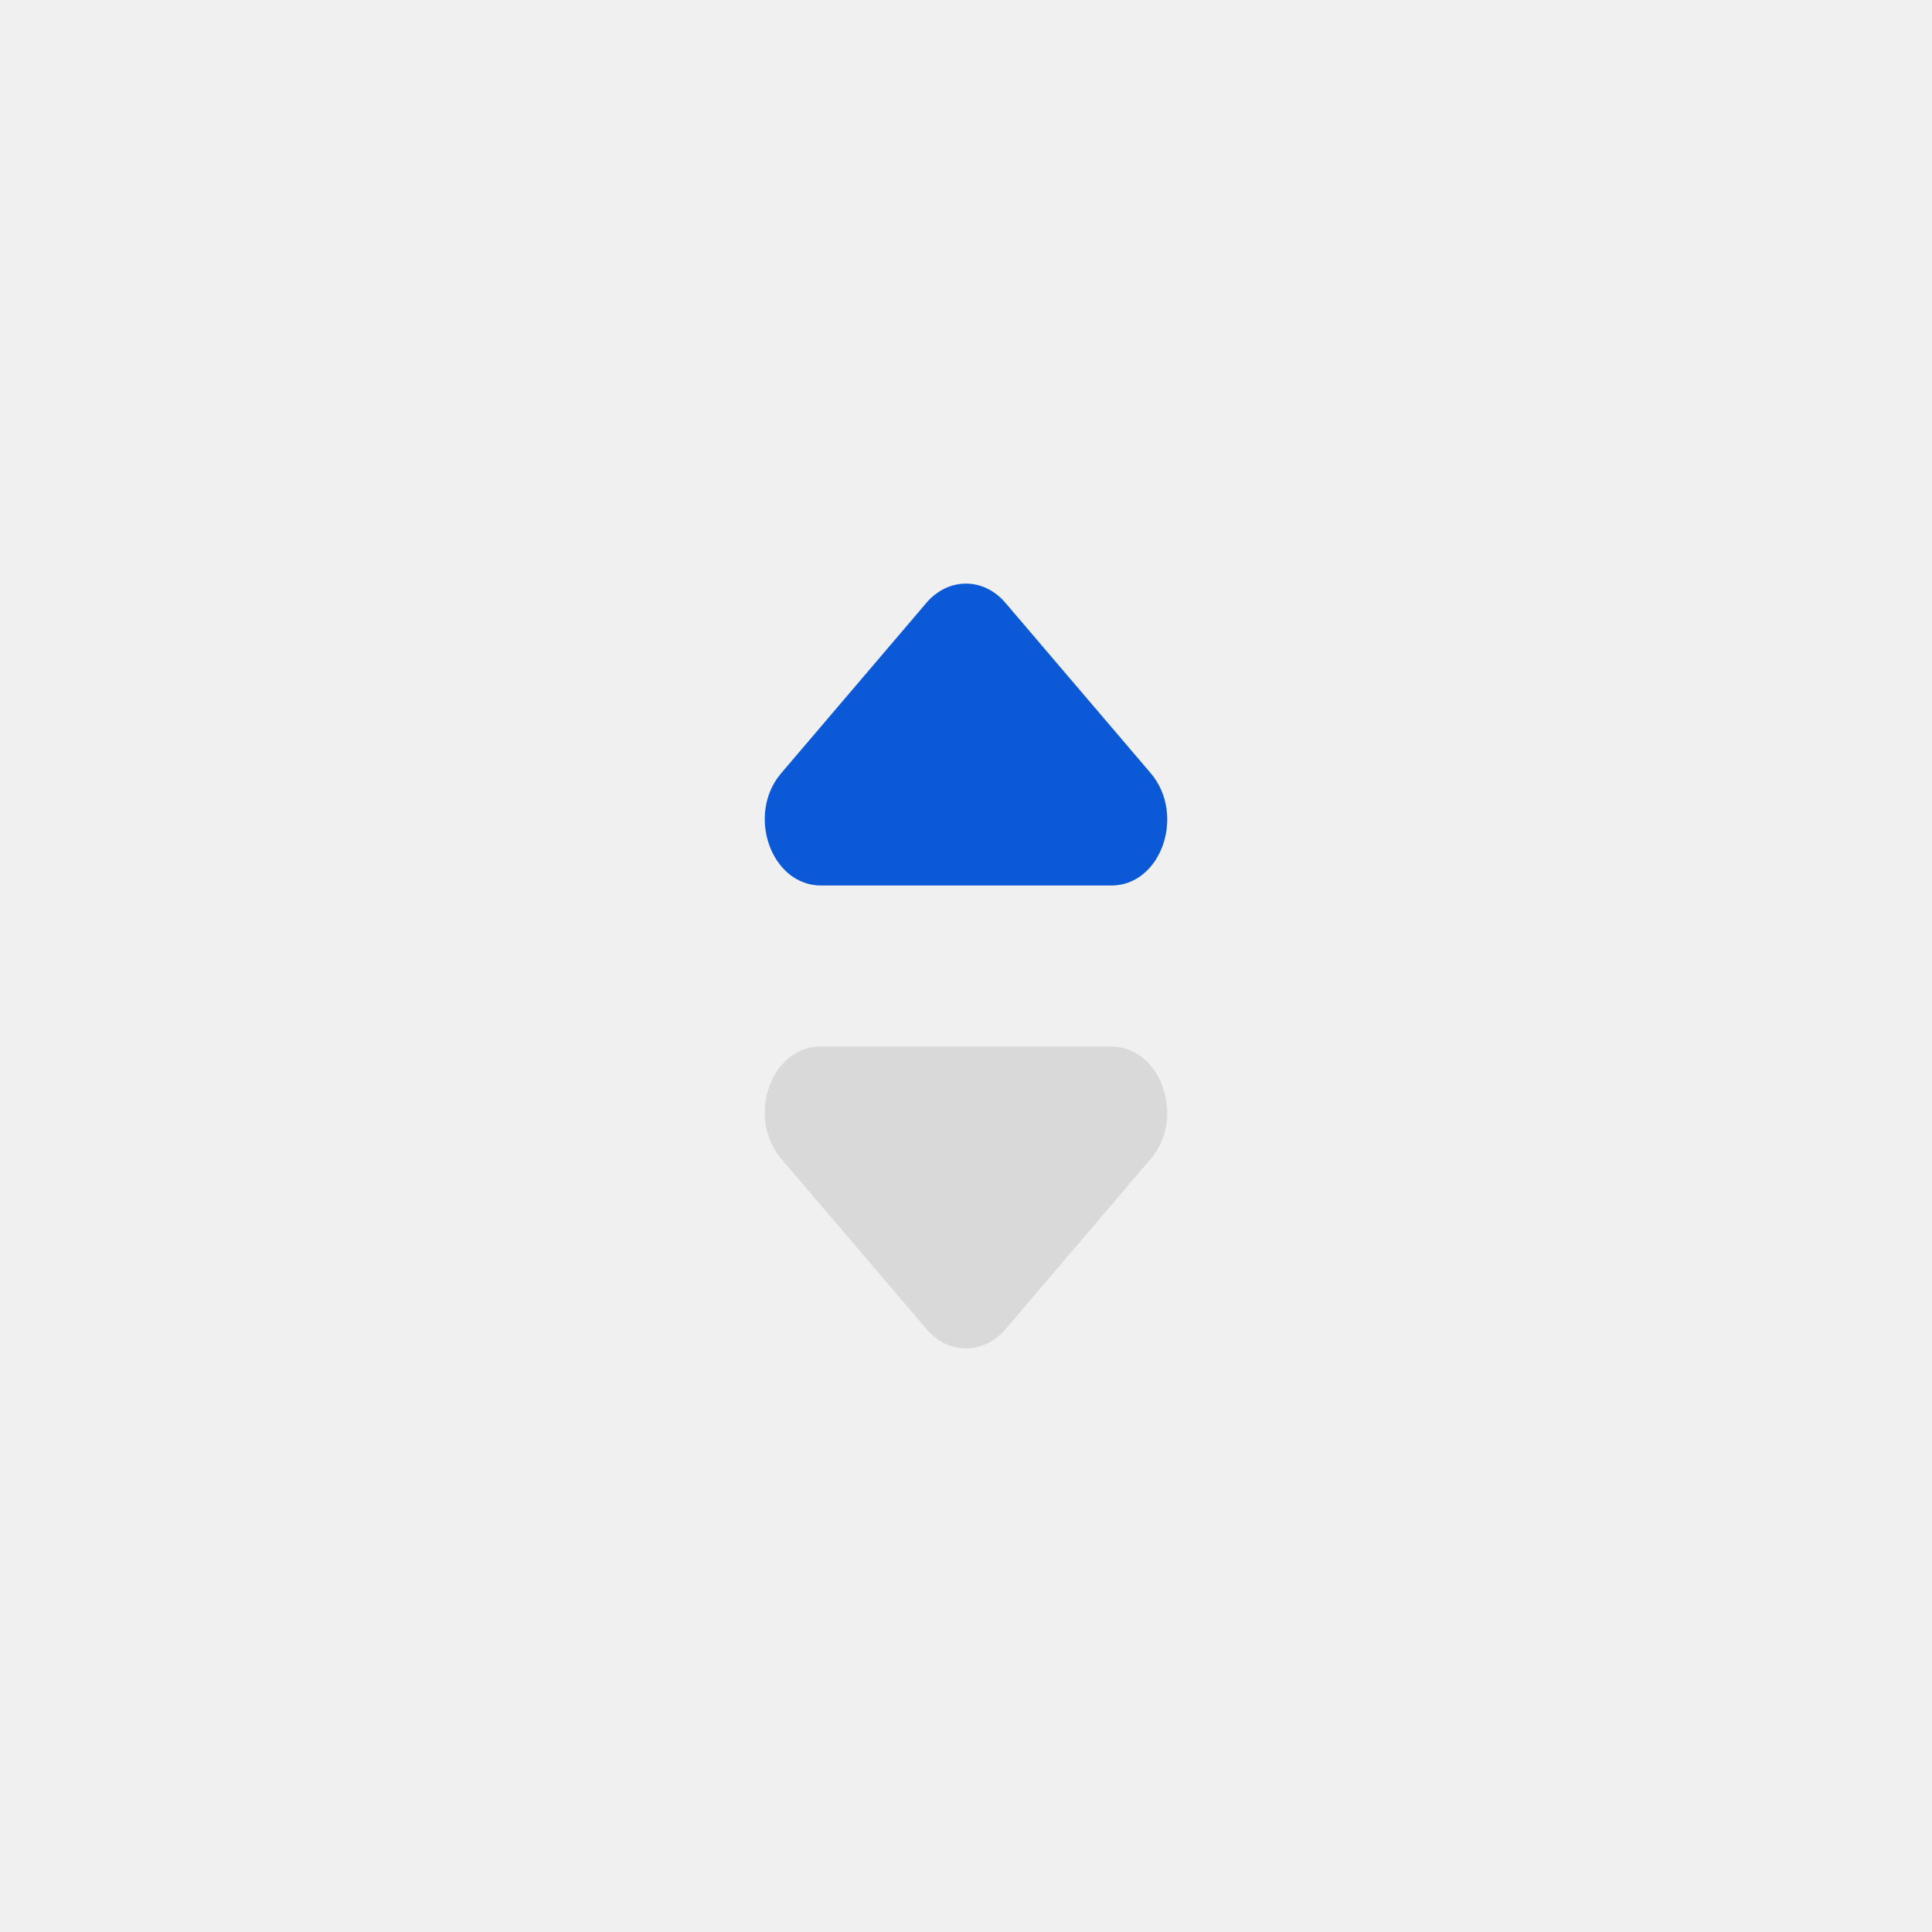
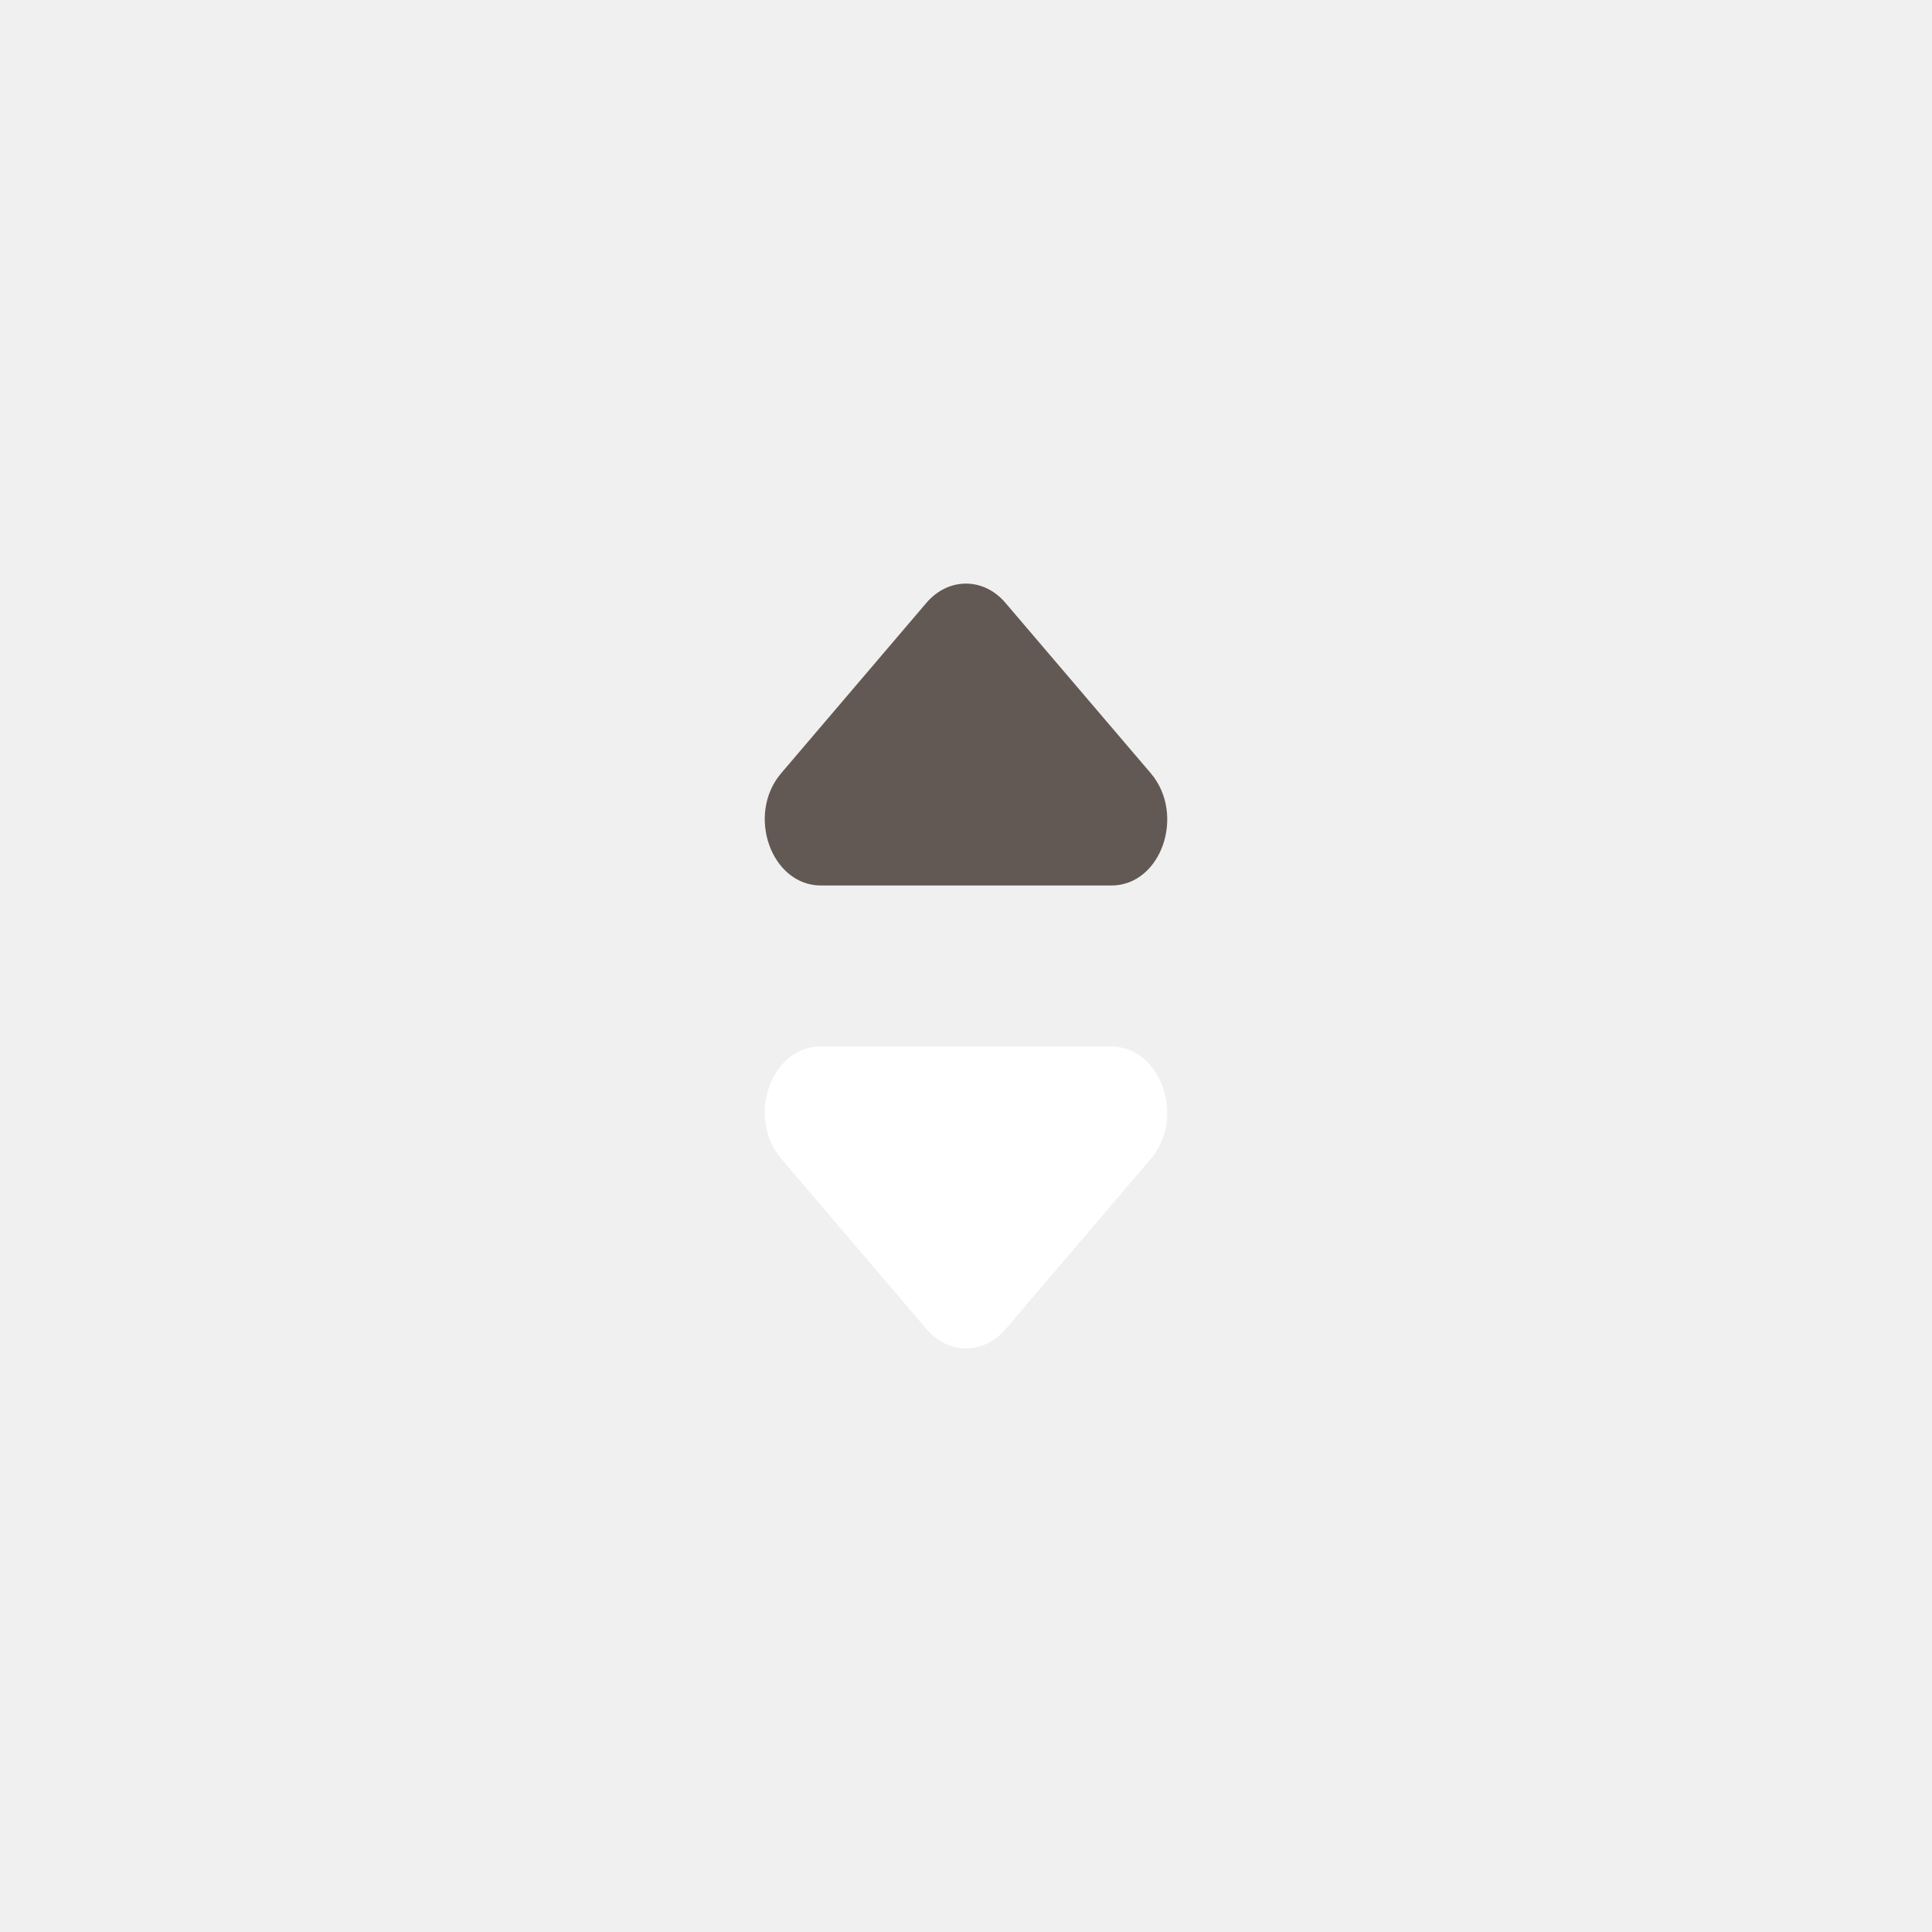
<svg xmlns="http://www.w3.org/2000/svg" width="24" height="24" viewBox="0 0 24 24" fill="none">
-   <path d="M14.294 9.604L12.49 7.489C12.219 7.17 11.78 7.17 11.508 7.489L9.705 9.604C9.266 10.118 9.579 11 10.199 11L13.806 11C14.426 11 14.732 10.118 14.294 9.604Z" fill="#0C59D8" />
-   <path d="M9.706 14.396L11.51 16.511C11.781 16.83 12.22 16.83 12.492 16.511L14.295 14.396C14.734 13.882 14.421 13 13.801 13H10.194C9.574 13 9.268 13.882 9.706 14.396Z" fill="#D9D9D9" />
+   <path d="M14.294 9.604L12.49 7.489C12.219 7.17 11.78 7.17 11.508 7.489L9.705 9.604C9.266 10.118 9.579 11 10.199 11L13.806 11C14.426 11 14.732 10.118 14.294 9.604Z" fill="#625954" />
+   <path d="M9.706 14.396L11.51 16.511C11.781 16.83 12.22 16.83 12.492 16.511L14.295 14.396C14.734 13.882 14.421 13 13.801 13H10.194C9.574 13 9.268 13.882 9.706 14.396Z" fill="#fff" />
</svg>
